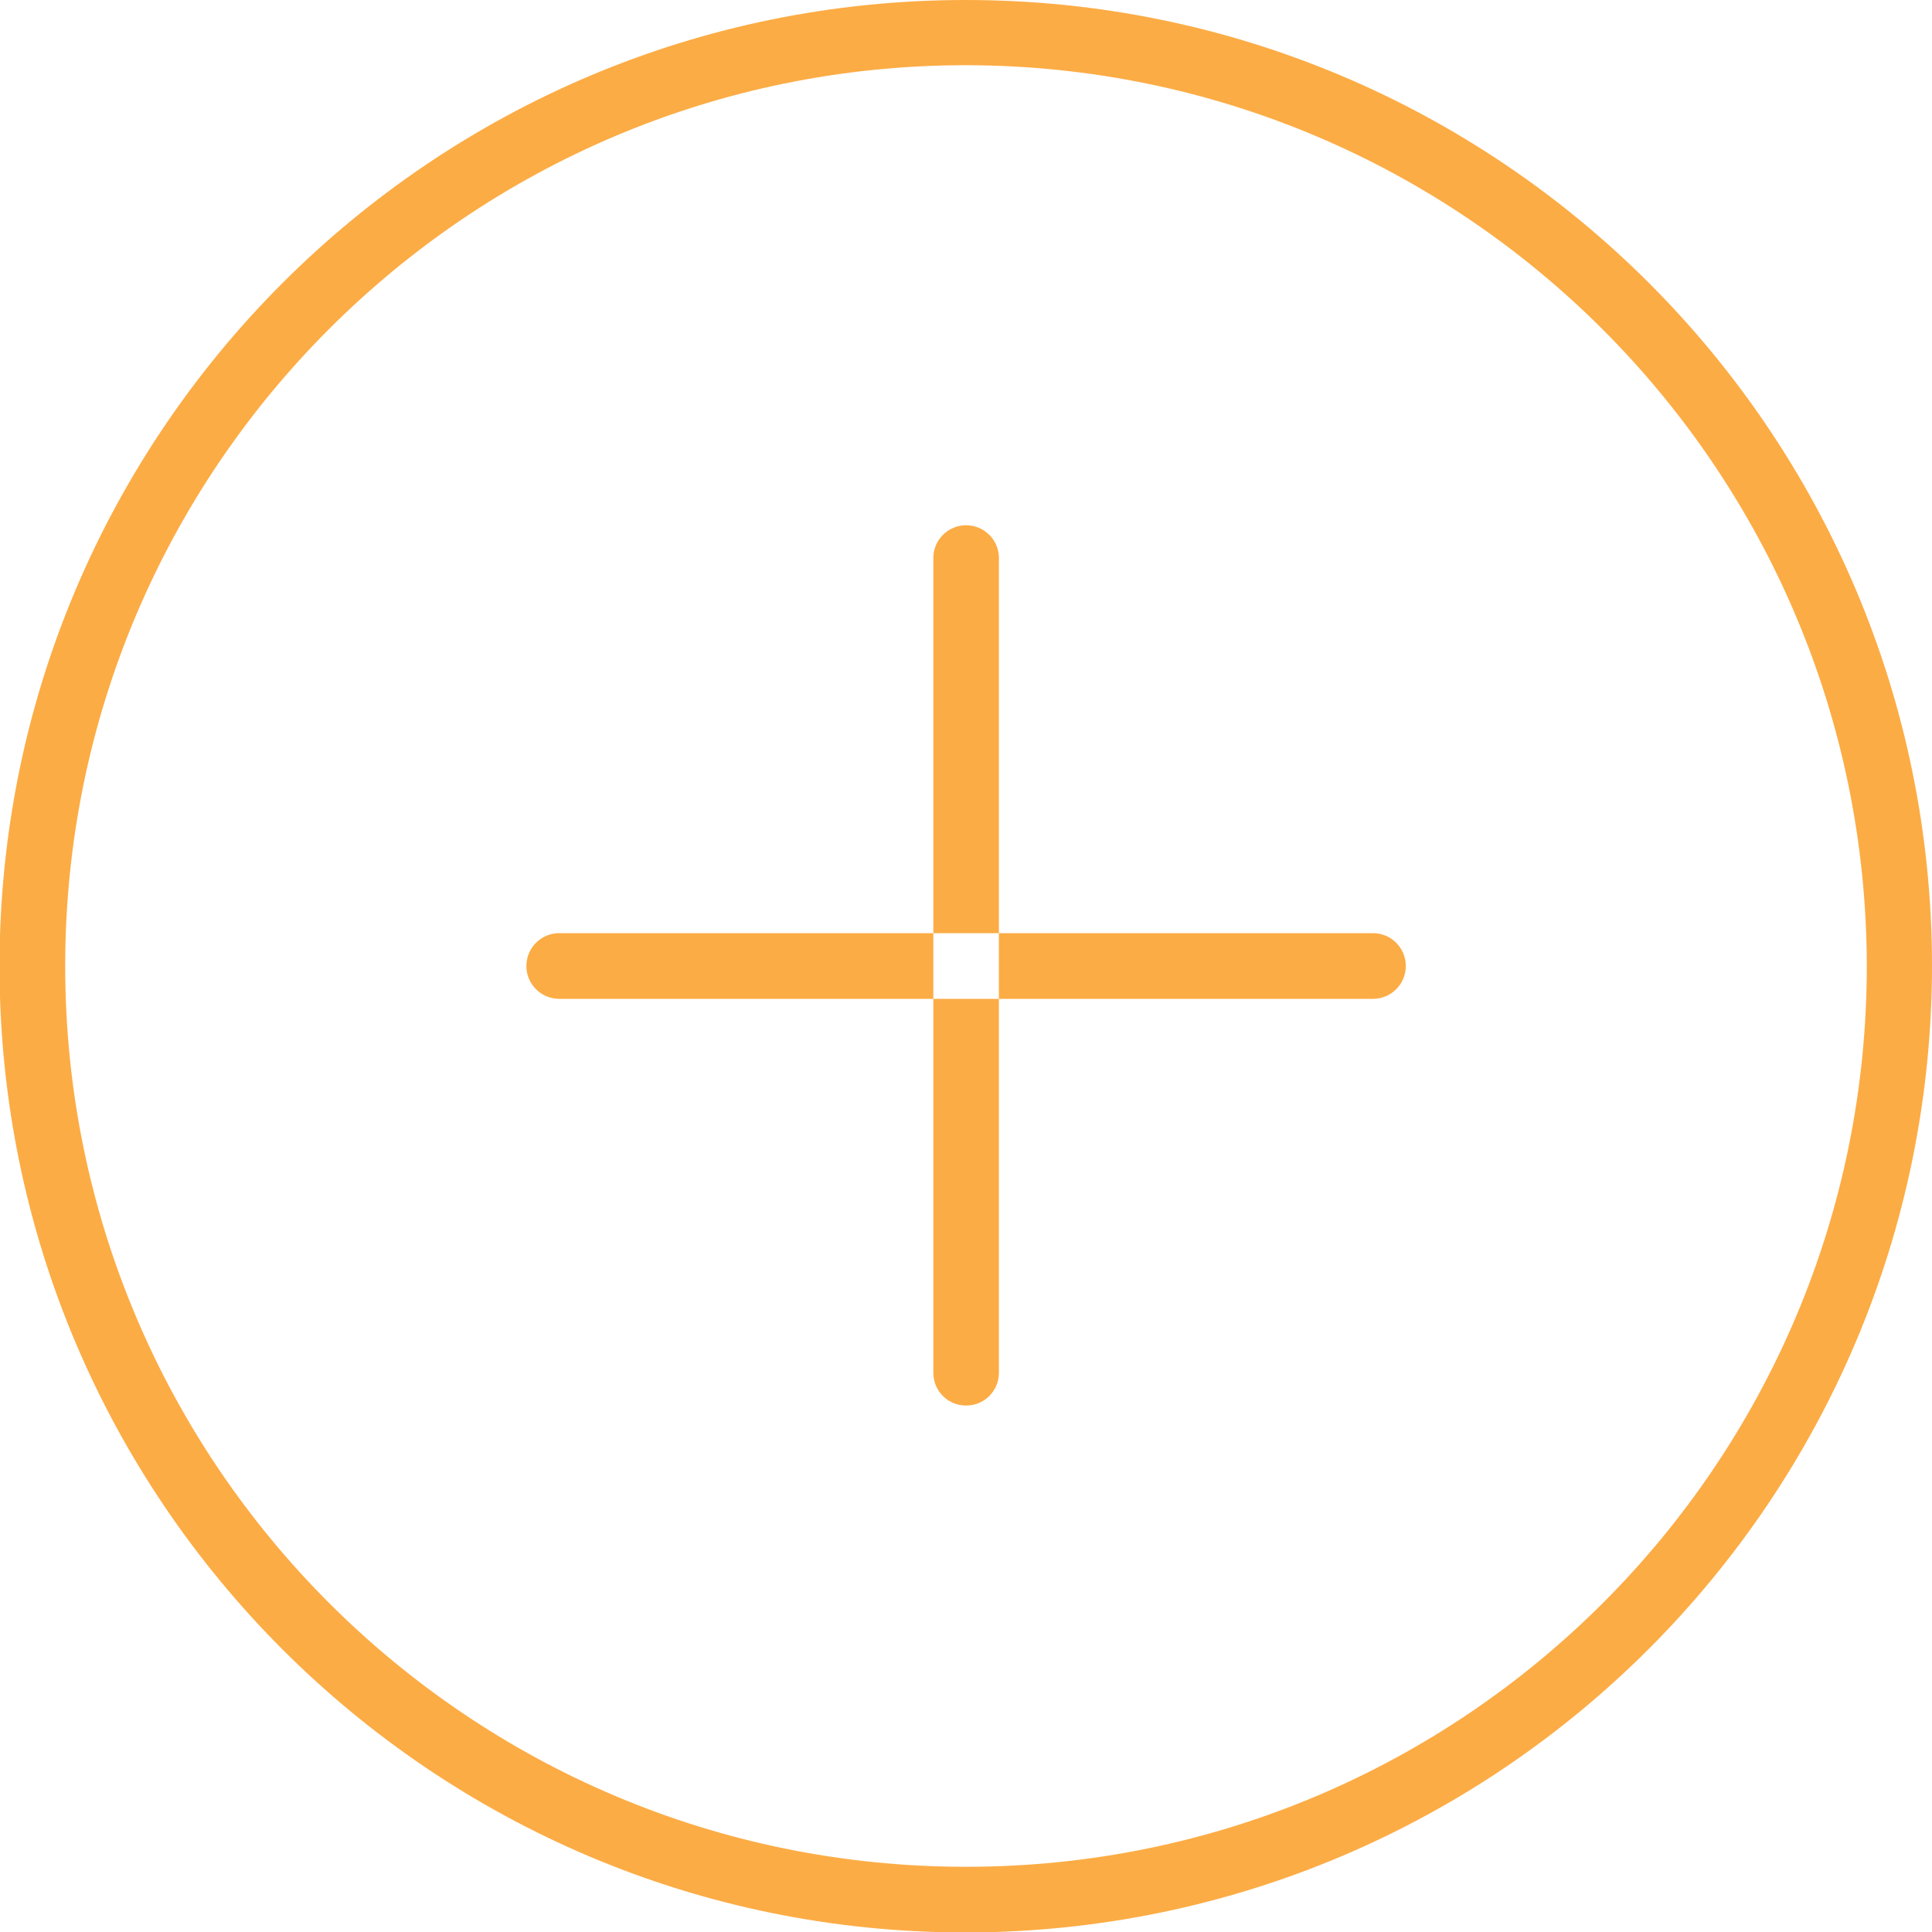
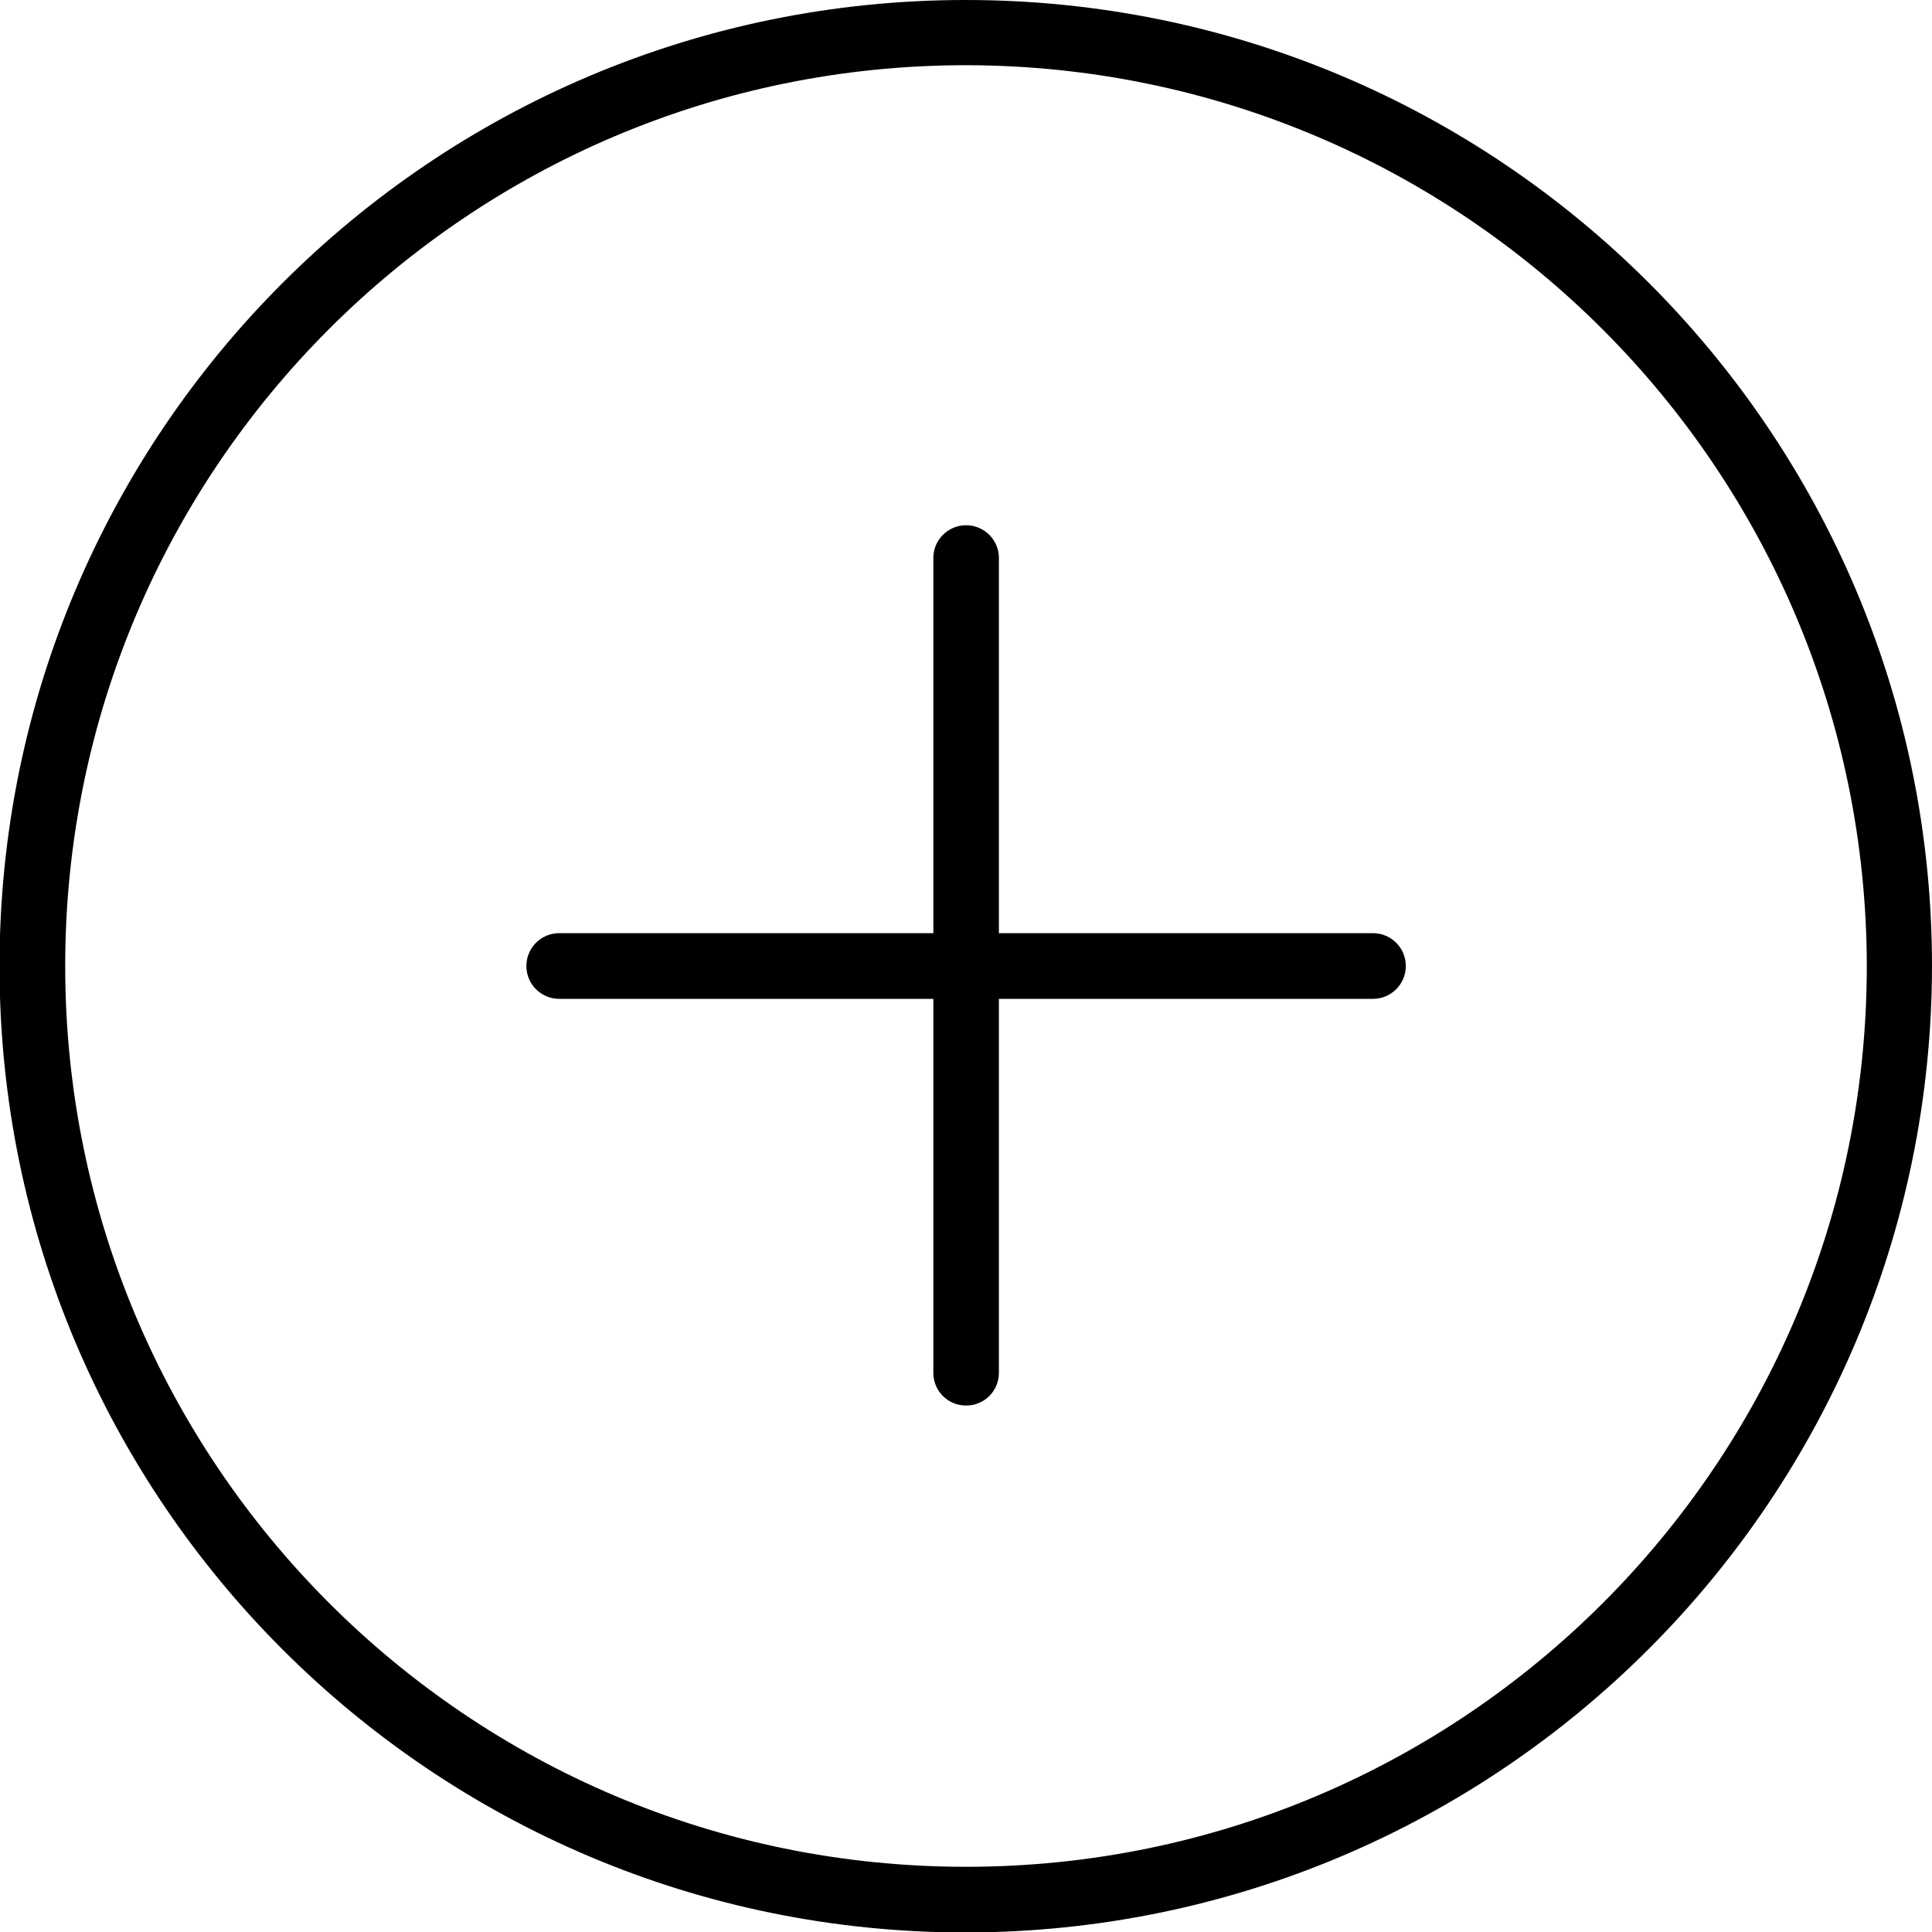
<svg xmlns="http://www.w3.org/2000/svg" width="40" height="40" viewBox="0 0 40 40">
-   <defs>
-     <style>
-       .cls-1 {
-         fill: #fcac45;
-         fill-rule: evenodd;
-       }
-     </style>
-   </defs>
-   <path id="Forma_1" data-name="Forma 1" class="cls-1" d="M603,4018.01a20.005,20.005,0,1,1,20-20.01A20.032,20.032,0,0,1,603,4018.01Zm0-38.66A18.65,18.65,0,1,0,621.65,3998,18.673,18.673,0,0,0,603,3979.35ZM594.578,3998h16.848m0,0.68H594.578a0.68,0.68,0,0,1,0-1.36h16.848A0.68,0.68,0,0,1,611.426,3998.68Zm-8.424-9.1v16.85m0,0.67a0.674,0.674,0,0,1-.678-0.67v-16.85a0.679,0.679,0,1,1,1.357,0v16.85A0.675,0.675,0,0,1,603,4007.1Z" transform="translate(-583 -3978)" />
+   <path d="M603,4018.01a20.005,20.005,0,1,1,20-20.01A20.032,20.032,0,0,1,603,4018.01Zm0-38.66A18.65,18.65,0,1,0,621.65,3998,18.673,18.673,0,0,0,603,3979.35ZM594.578,3998h16.848m0,0.68H594.578a0.68,0.68,0,0,1,0-1.36h16.848A0.68,0.68,0,0,1,611.426,3998.68Zm-8.424-9.1v16.85m0,0.67a0.674,0.674,0,0,1-.678-0.67v-16.85a0.679,0.679,0,1,1,1.357,0v16.85A0.675,0.675,0,0,1,603,4007.1Z" transform="translate(-583 -3978)" />
</svg>
